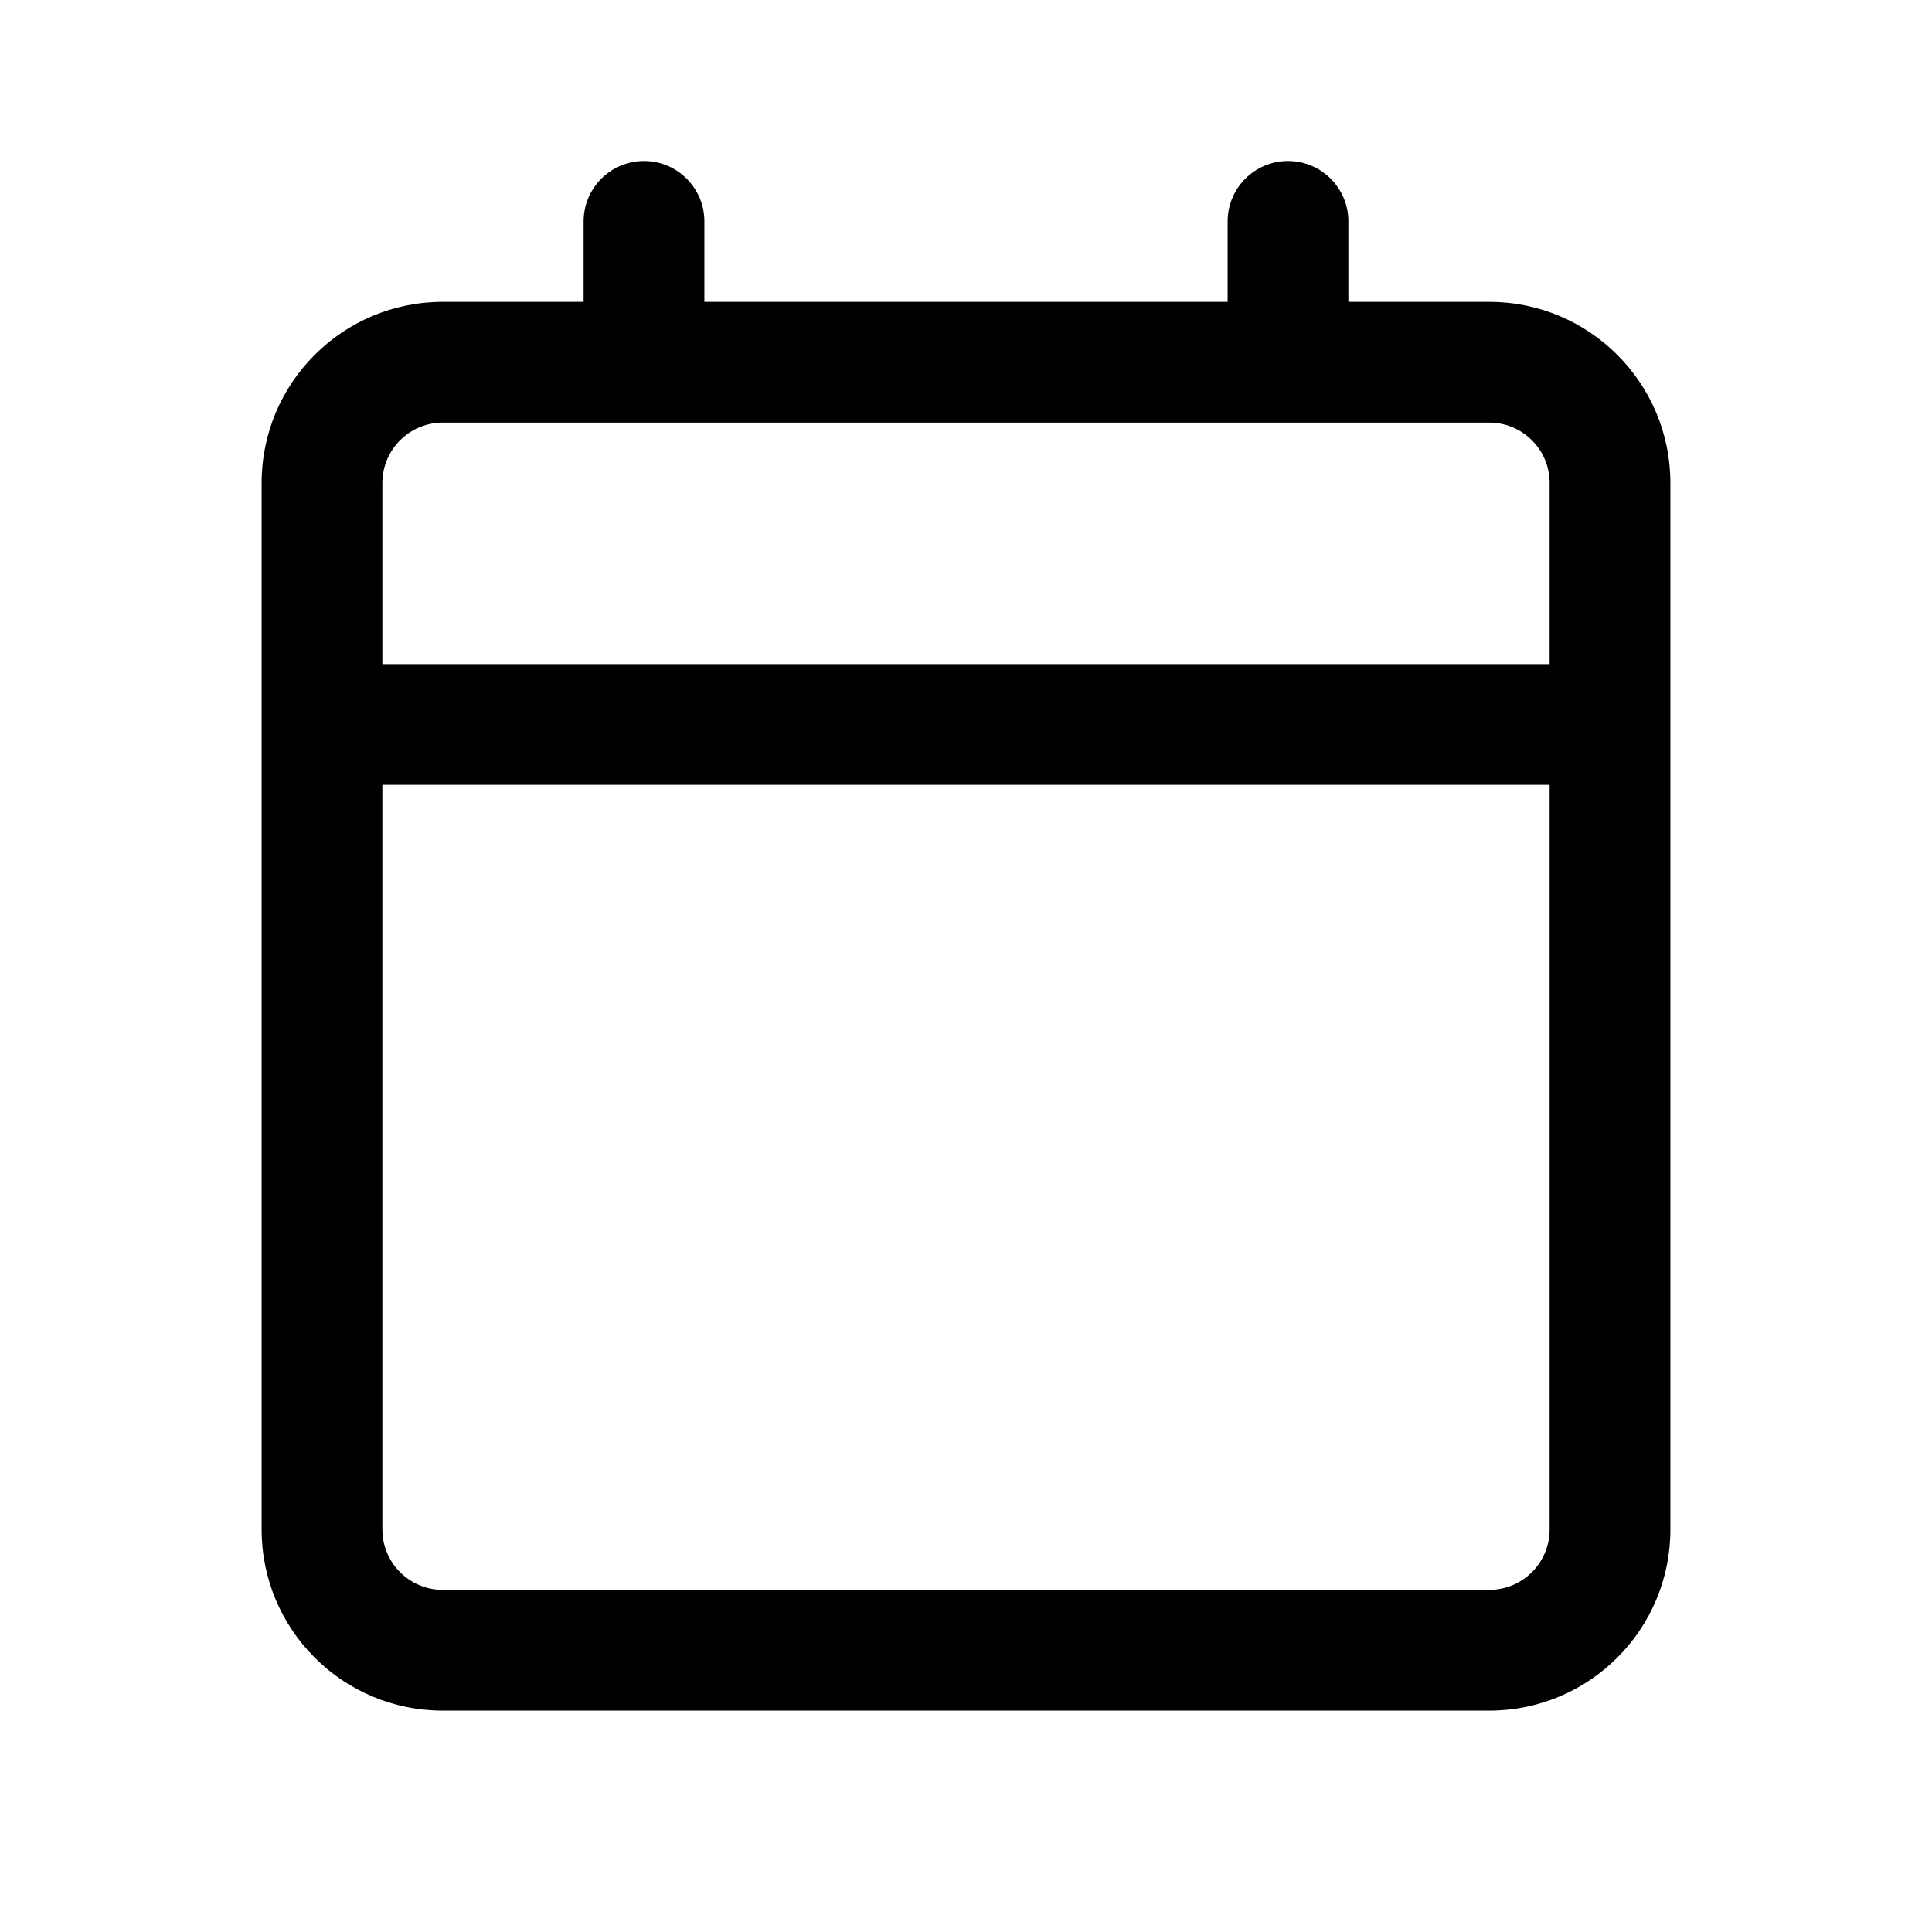
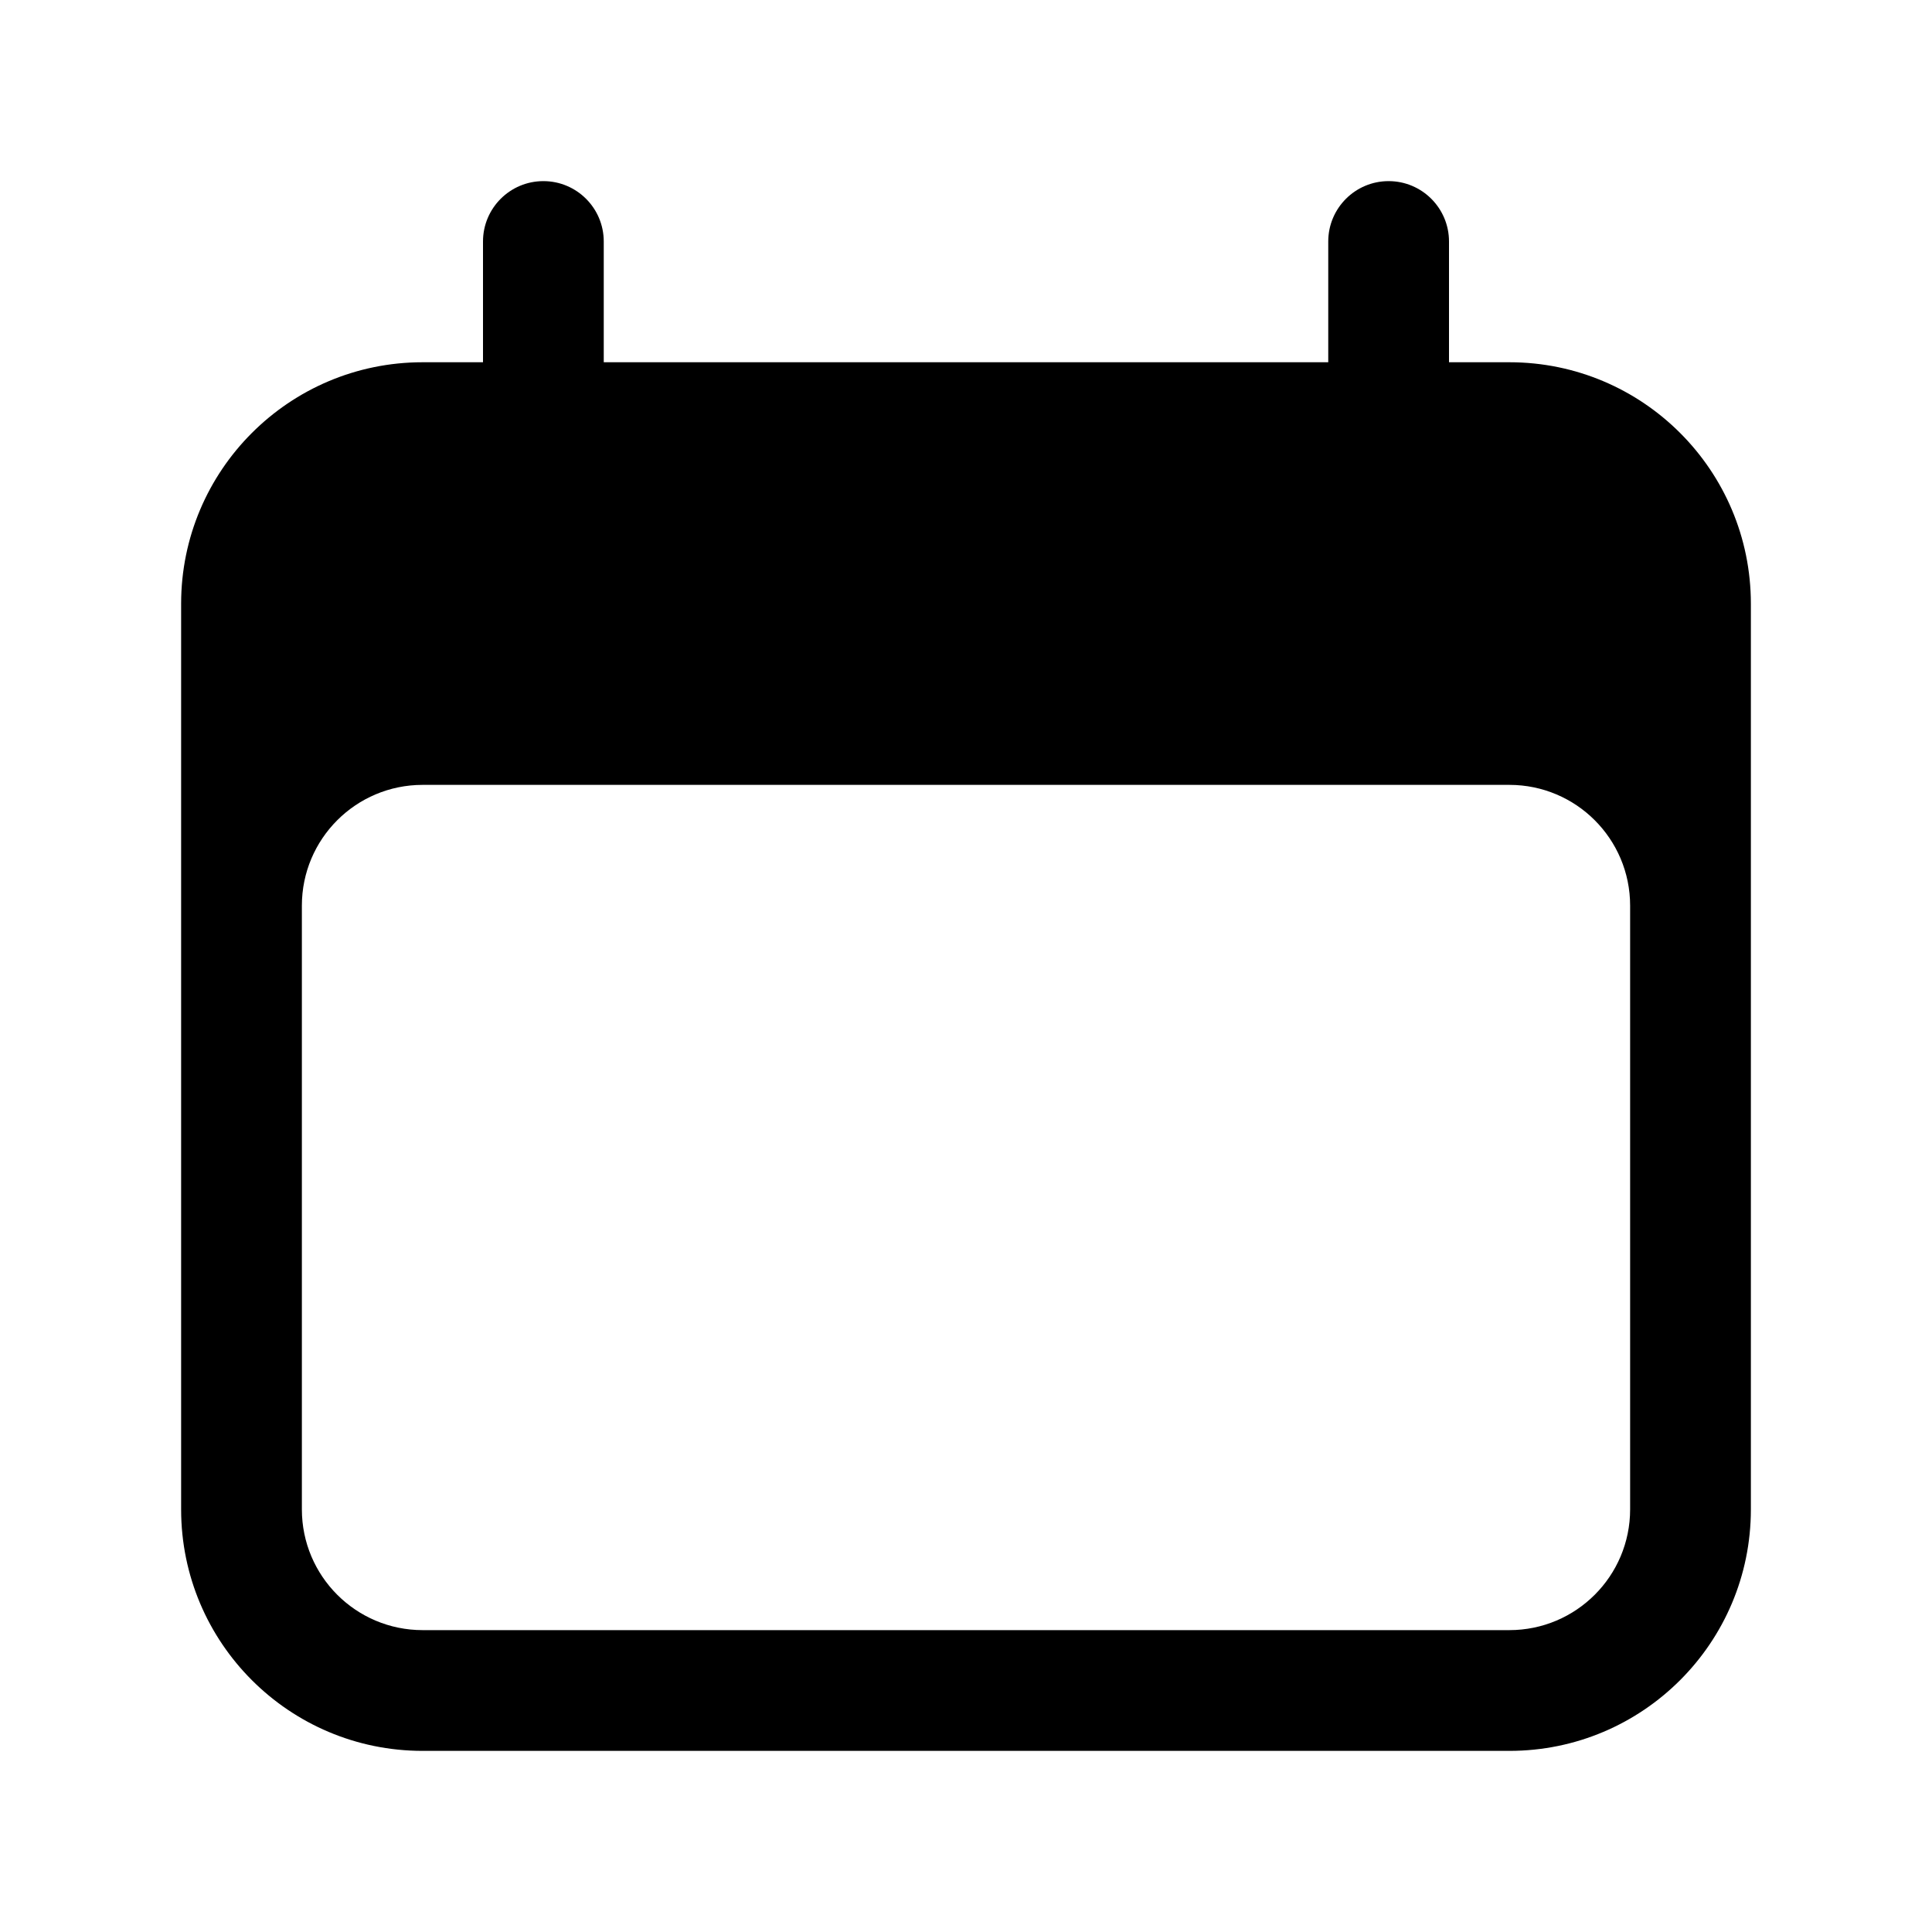
- <svg xmlns="http://www.w3.org/2000/svg" className="size-6" width="24" height="24" viewBox="0 0 24 24" fill="none">
-   <path fill-rule="evenodd" clip-rule="evenodd" d="M8 2C8.414 2 8.75 2.336 8.75 2.75V3.75H15.25V2.75C15.25 2.336 15.586 2 16 2C16.414 2 16.75 2.336 16.75 2.75V3.75H18.5C19.743 3.75 20.75 4.757 20.75 6V9V19C20.75 20.243 19.743 21.25 18.5 21.25H5.5C4.257 21.25 3.25 20.243 3.25 19V9V6C3.25 4.757 4.257 3.75 5.5 3.75H7.25V2.75C7.25 2.336 7.586 2 8 2ZM8 5.25H5.5C5.086 5.25 4.75 5.586 4.75 6V8.25H19.25V6C19.25 5.586 18.914 5.25 18.5 5.25H16H8ZM19.25 9.75H4.75V19C4.75 19.414 5.086 19.75 5.5 19.75H18.5C18.914 19.75 19.25 19.414 19.25 19V9.75Z" fill="currentColor" />
+ <svg xmlns="http://www.w3.org/2000/svg" viewBox="0 0 24 24" fill="currentColor">
+   <path fill-rule="evenodd" d="M6.75 2.25A.75.75 0 017.5 3v1.5h9V3A.75.75 0 0118 3v1.5h.75a3 3 0 013 3v11.25a3 3 0 01-3 3H5.25a3 3 0 01-3-3V7.5a3 3 0 013-3H6V3a.75.75 0 01.75-.75zm13.5 9a1.5 1.5 0 00-1.5-1.5H5.25a1.5 1.5 0 00-1.5 1.5v7.5a1.5 1.5 0 001.5 1.5h13.5a1.5 1.5 0 001.5-1.5v-7.5z" clip-rule="evenodd" />
</svg>
